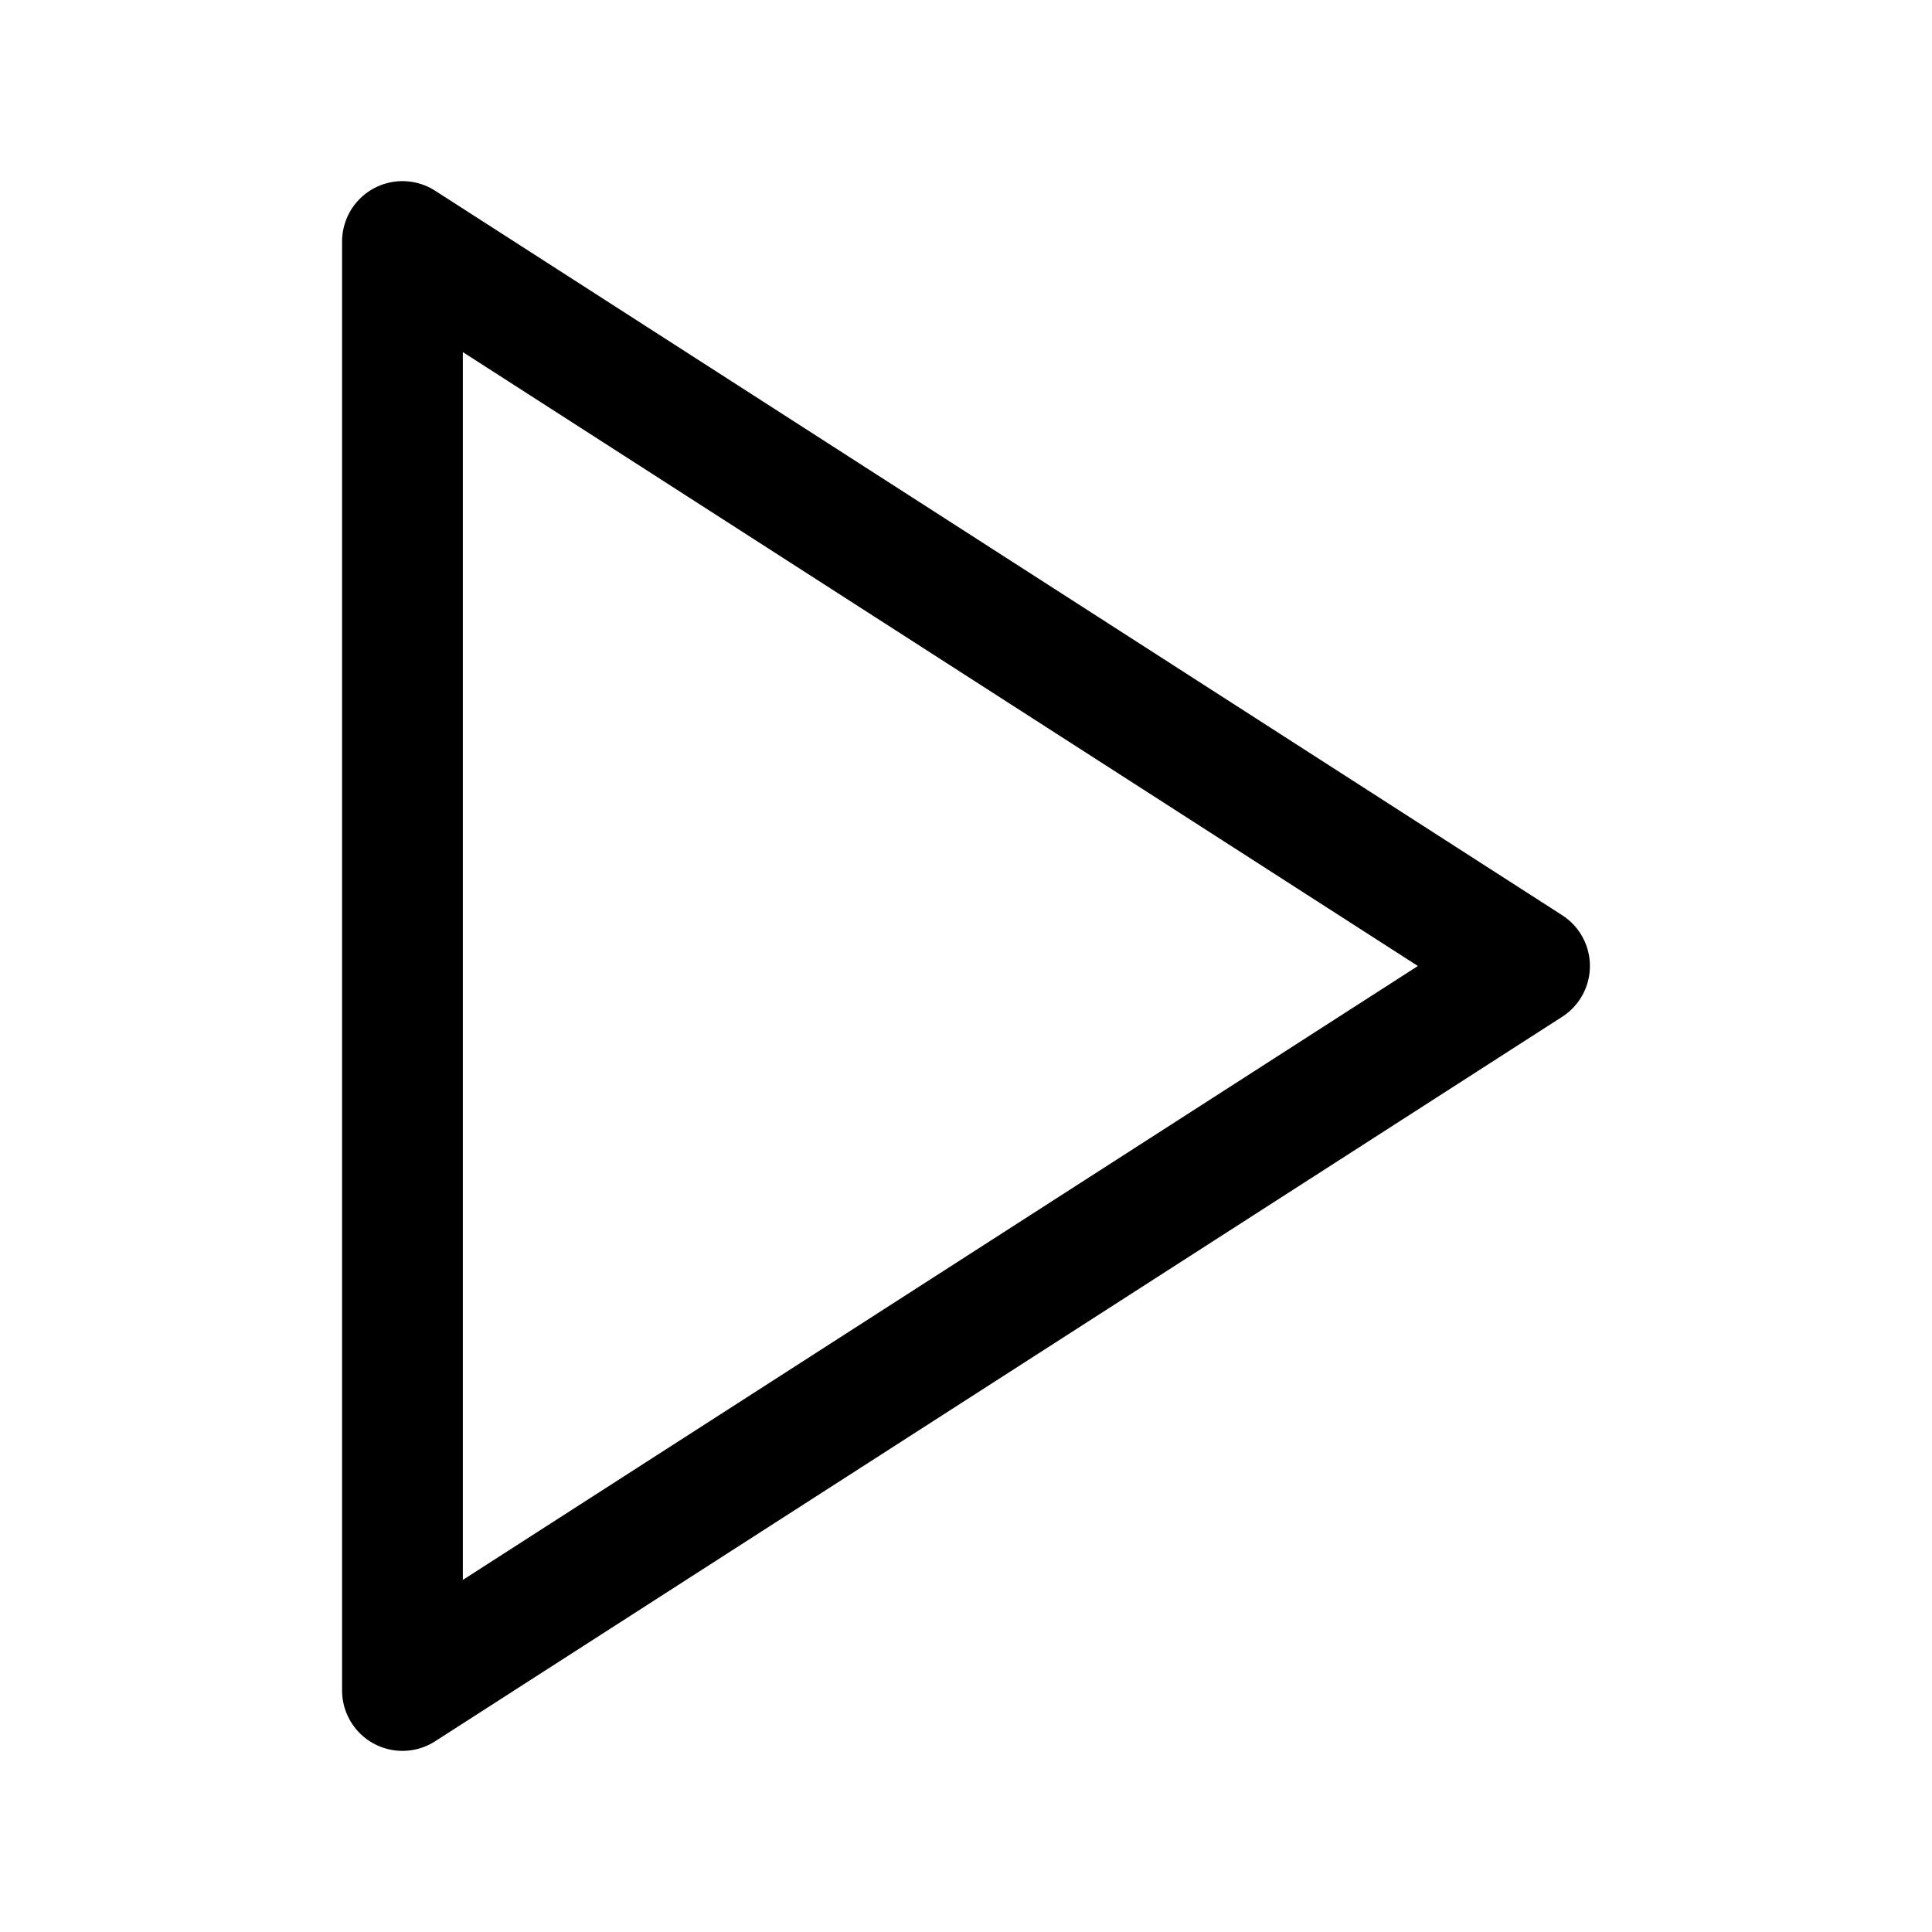
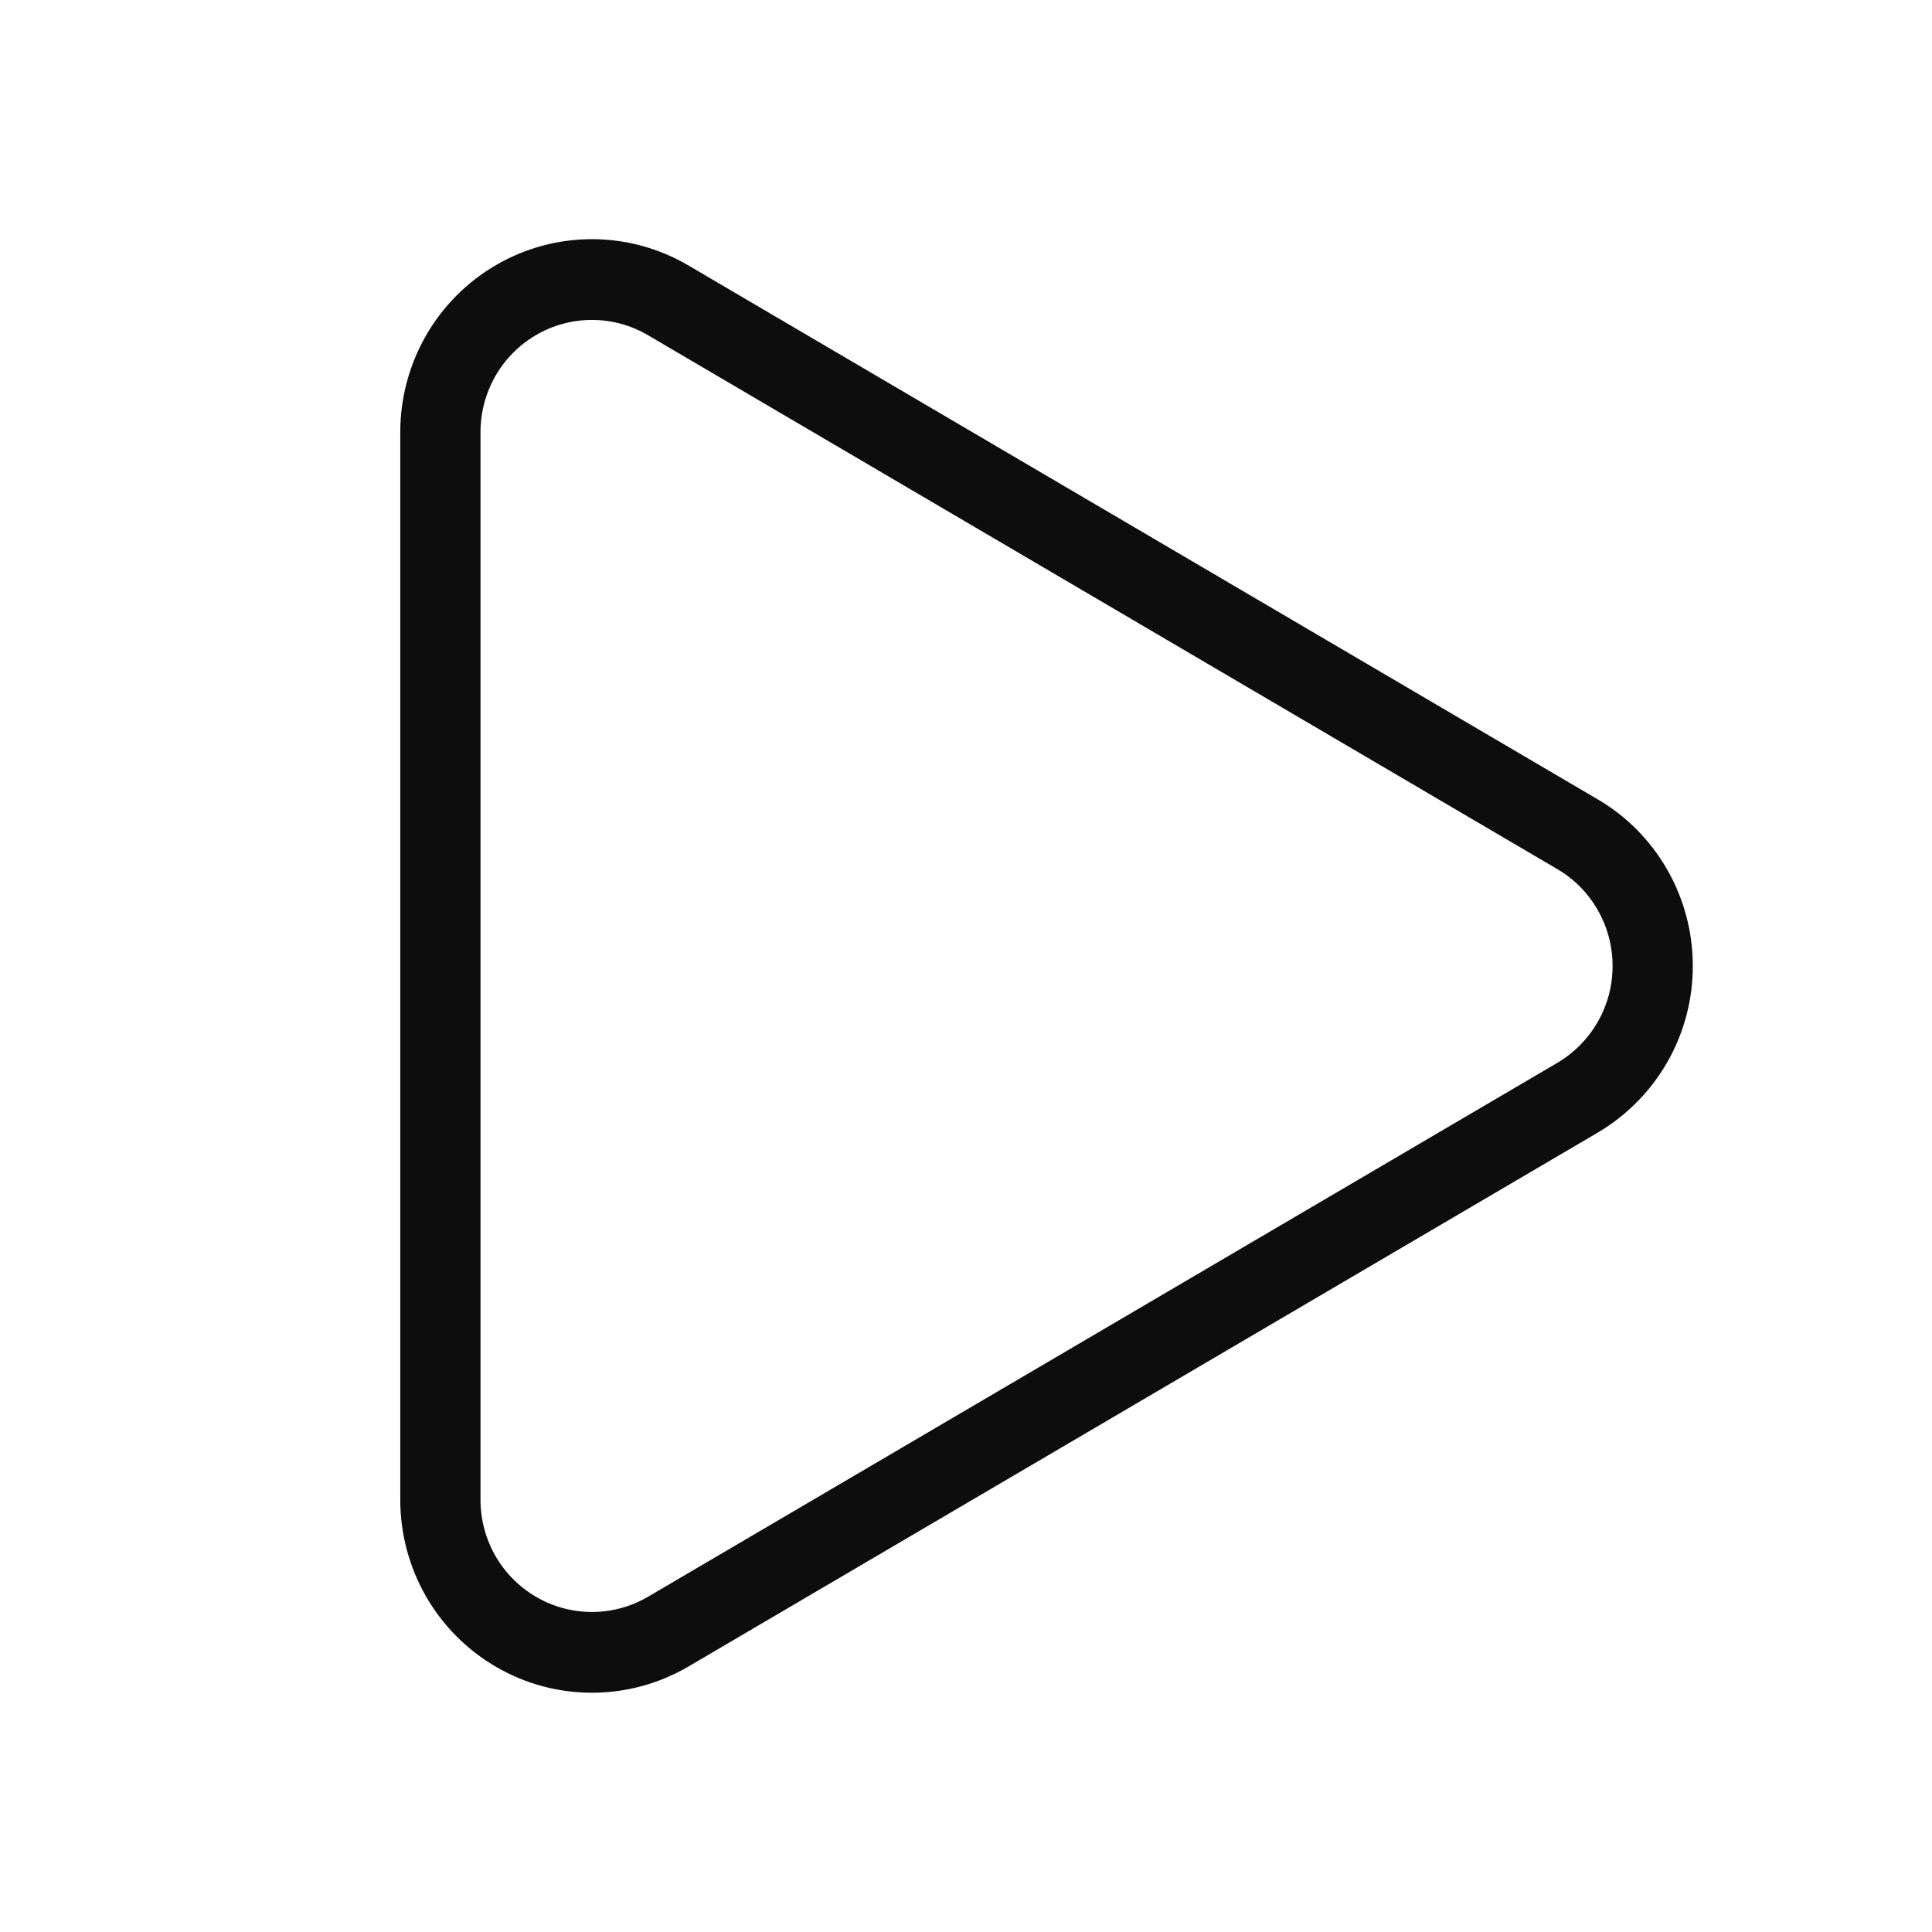
- <svg xmlns="http://www.w3.org/2000/svg" preserveAspectRatio="none" overflow="visible" style="display: block;" width="16" height="16" viewBox="0 0 16 16" fill="none">
+ <svg xmlns="http://www.w3.org/2000/svg" preserveAspectRatio="none" width="100%" height="100%" overflow="visible" style="display: block;" viewBox="0 0 24 24" fill="none">
  <g id="Icon">
-     <path id="Vector" d="M3.333 2L12.667 8L3.333 14V2Z" stroke="black" stroke-linecap="round" stroke-linejoin="round" />
+     <g transform="translate(5 2.999) scale(0.941169 0.947361)">
+       <path d="M0.5 2.501C0.5 2.149 0.593 1.803 0.769 1.498C0.945 1.194 1.199 0.941 1.504 0.766C1.809 0.59 2.155 0.499 2.507 0.5C2.859 0.501 3.204 0.595 3.508 0.773L15.505 7.771C15.808 7.946 16.059 8.198 16.234 8.502C16.409 8.805 16.501 9.149 16.501 9.499C16.502 9.849 16.41 10.193 16.236 10.496C16.061 10.8 15.81 11.052 15.508 11.229L3.508 18.229C3.204 18.406 2.859 18.5 2.507 18.501C2.155 18.502 1.809 18.411 1.504 18.235C1.199 18.06 0.945 17.807 0.769 17.503C0.593 17.198 0.5 16.852 0.5 16.501V2.501Z" stroke="#0D0D0D" stroke-linecap="round" stroke-linejoin="round" stroke-width="1.059" />
+     </g>
  </g>
</svg>
